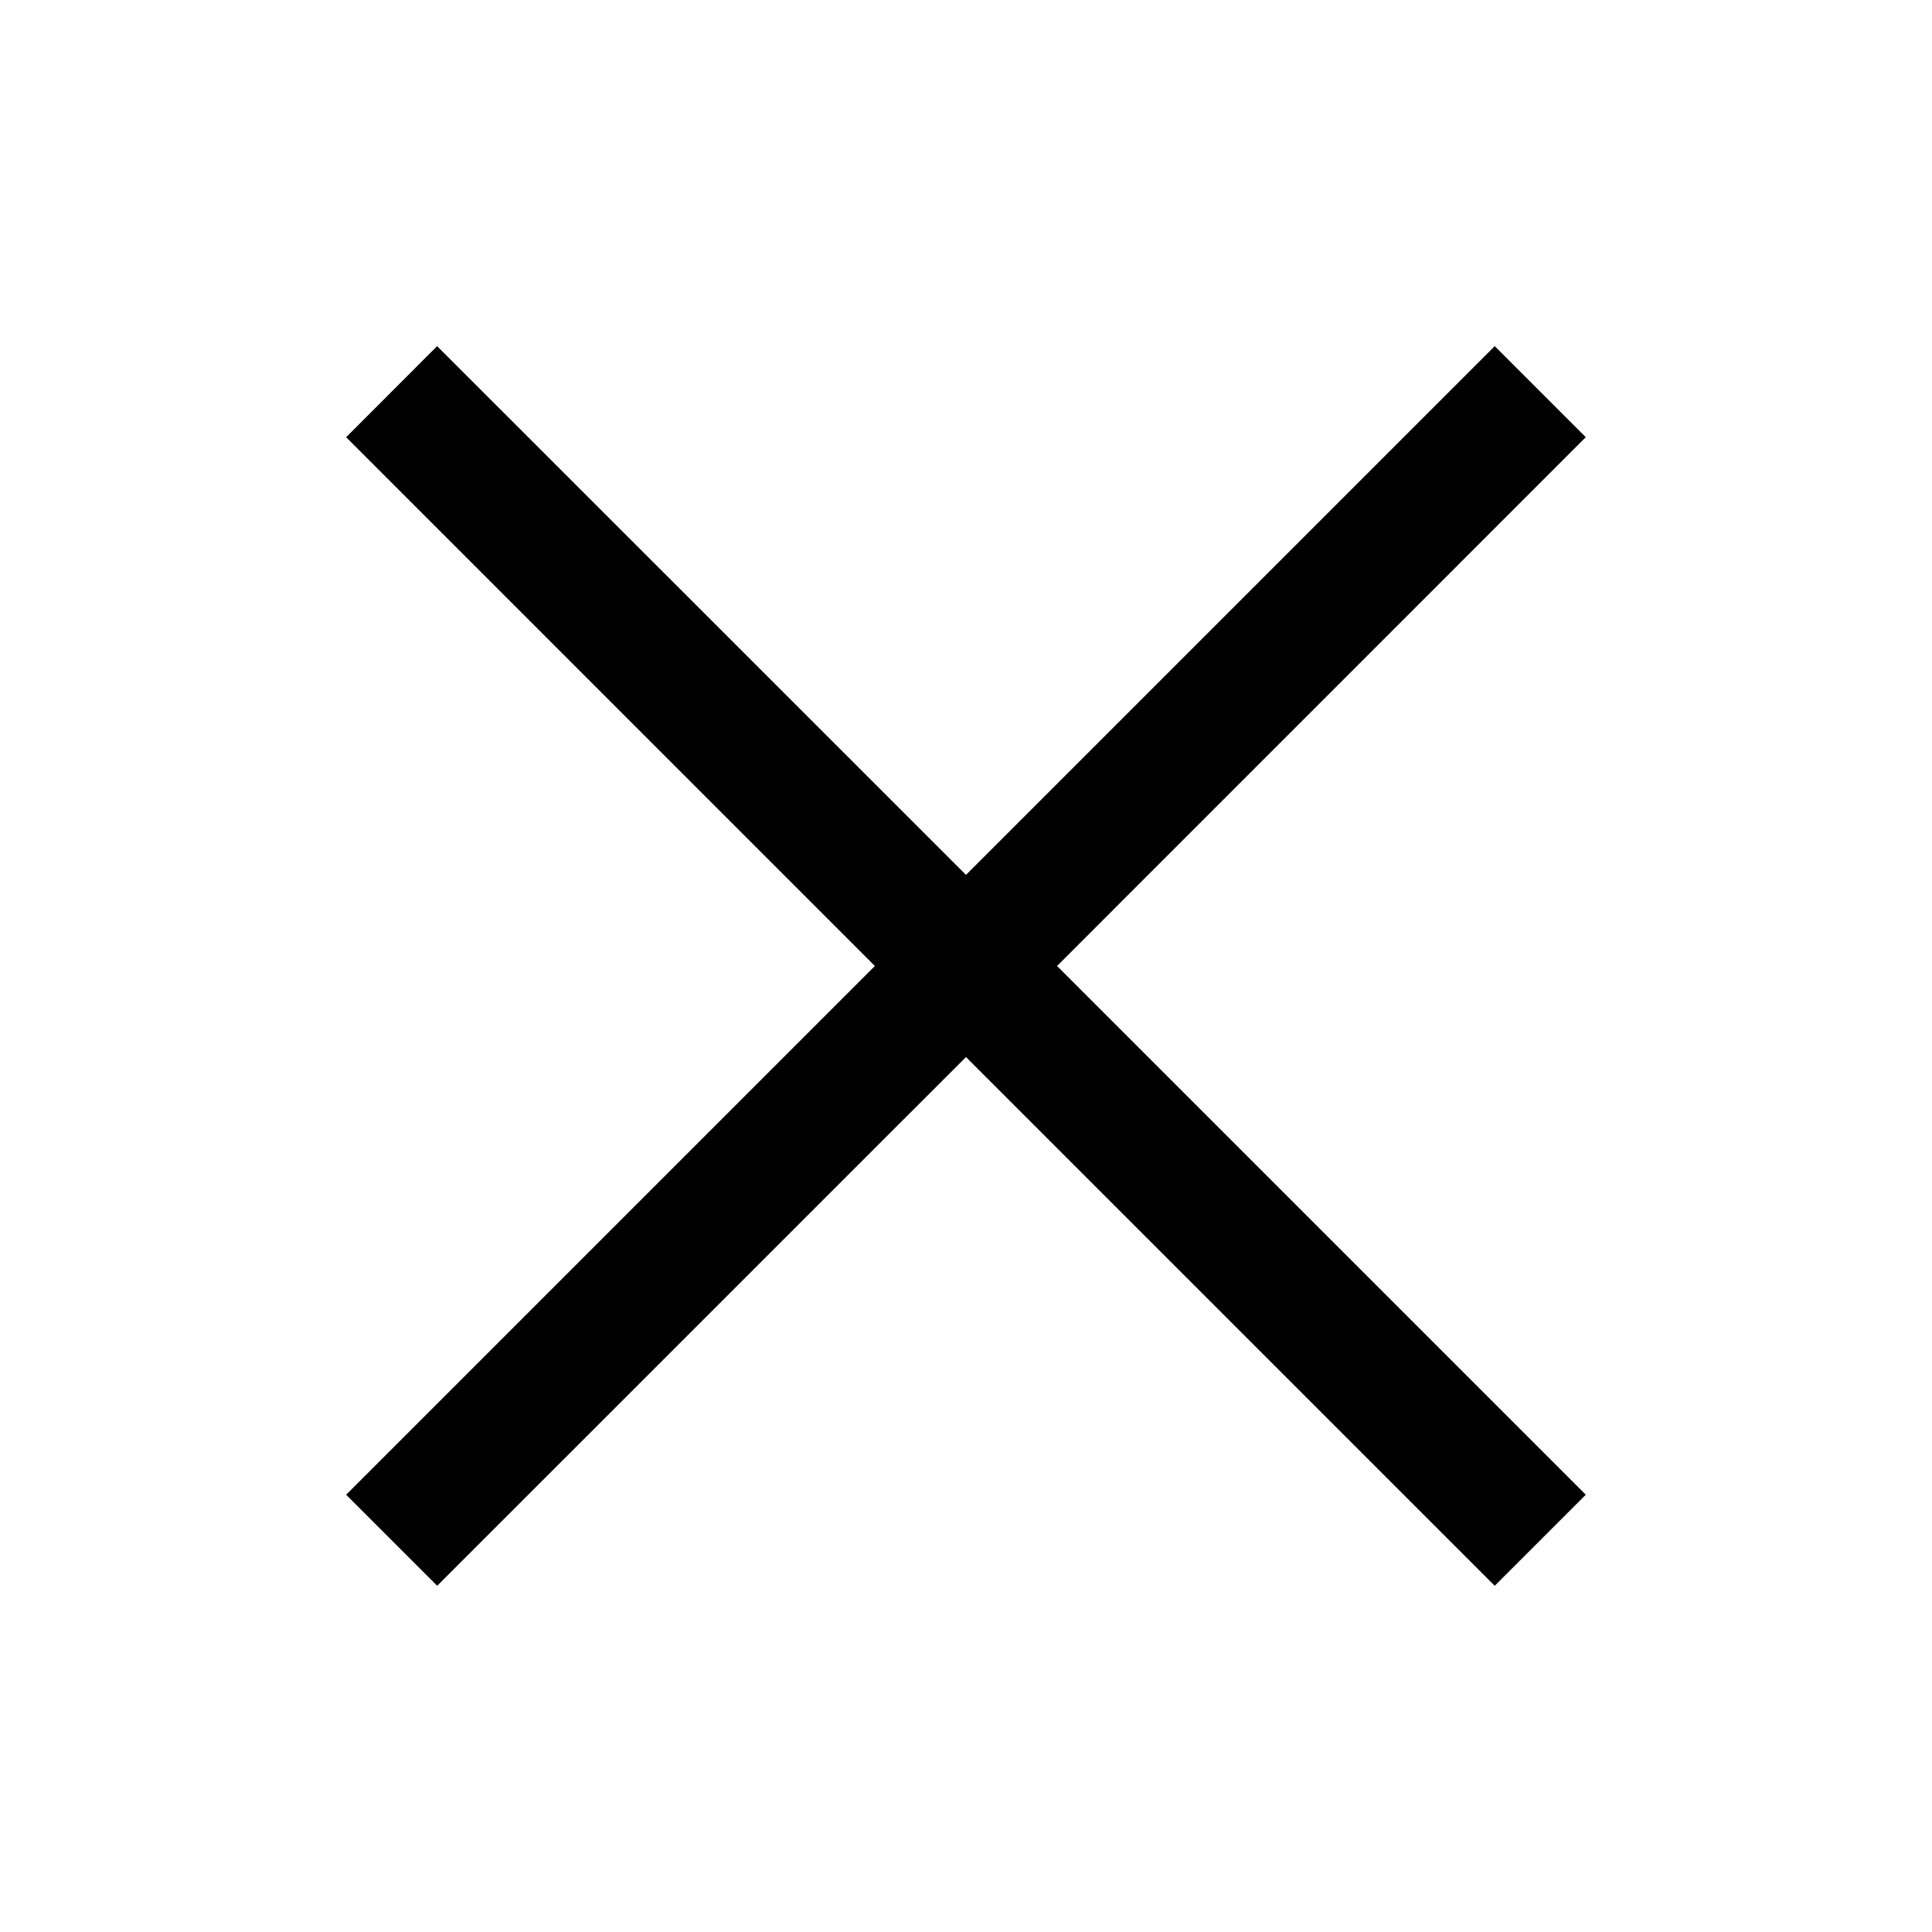
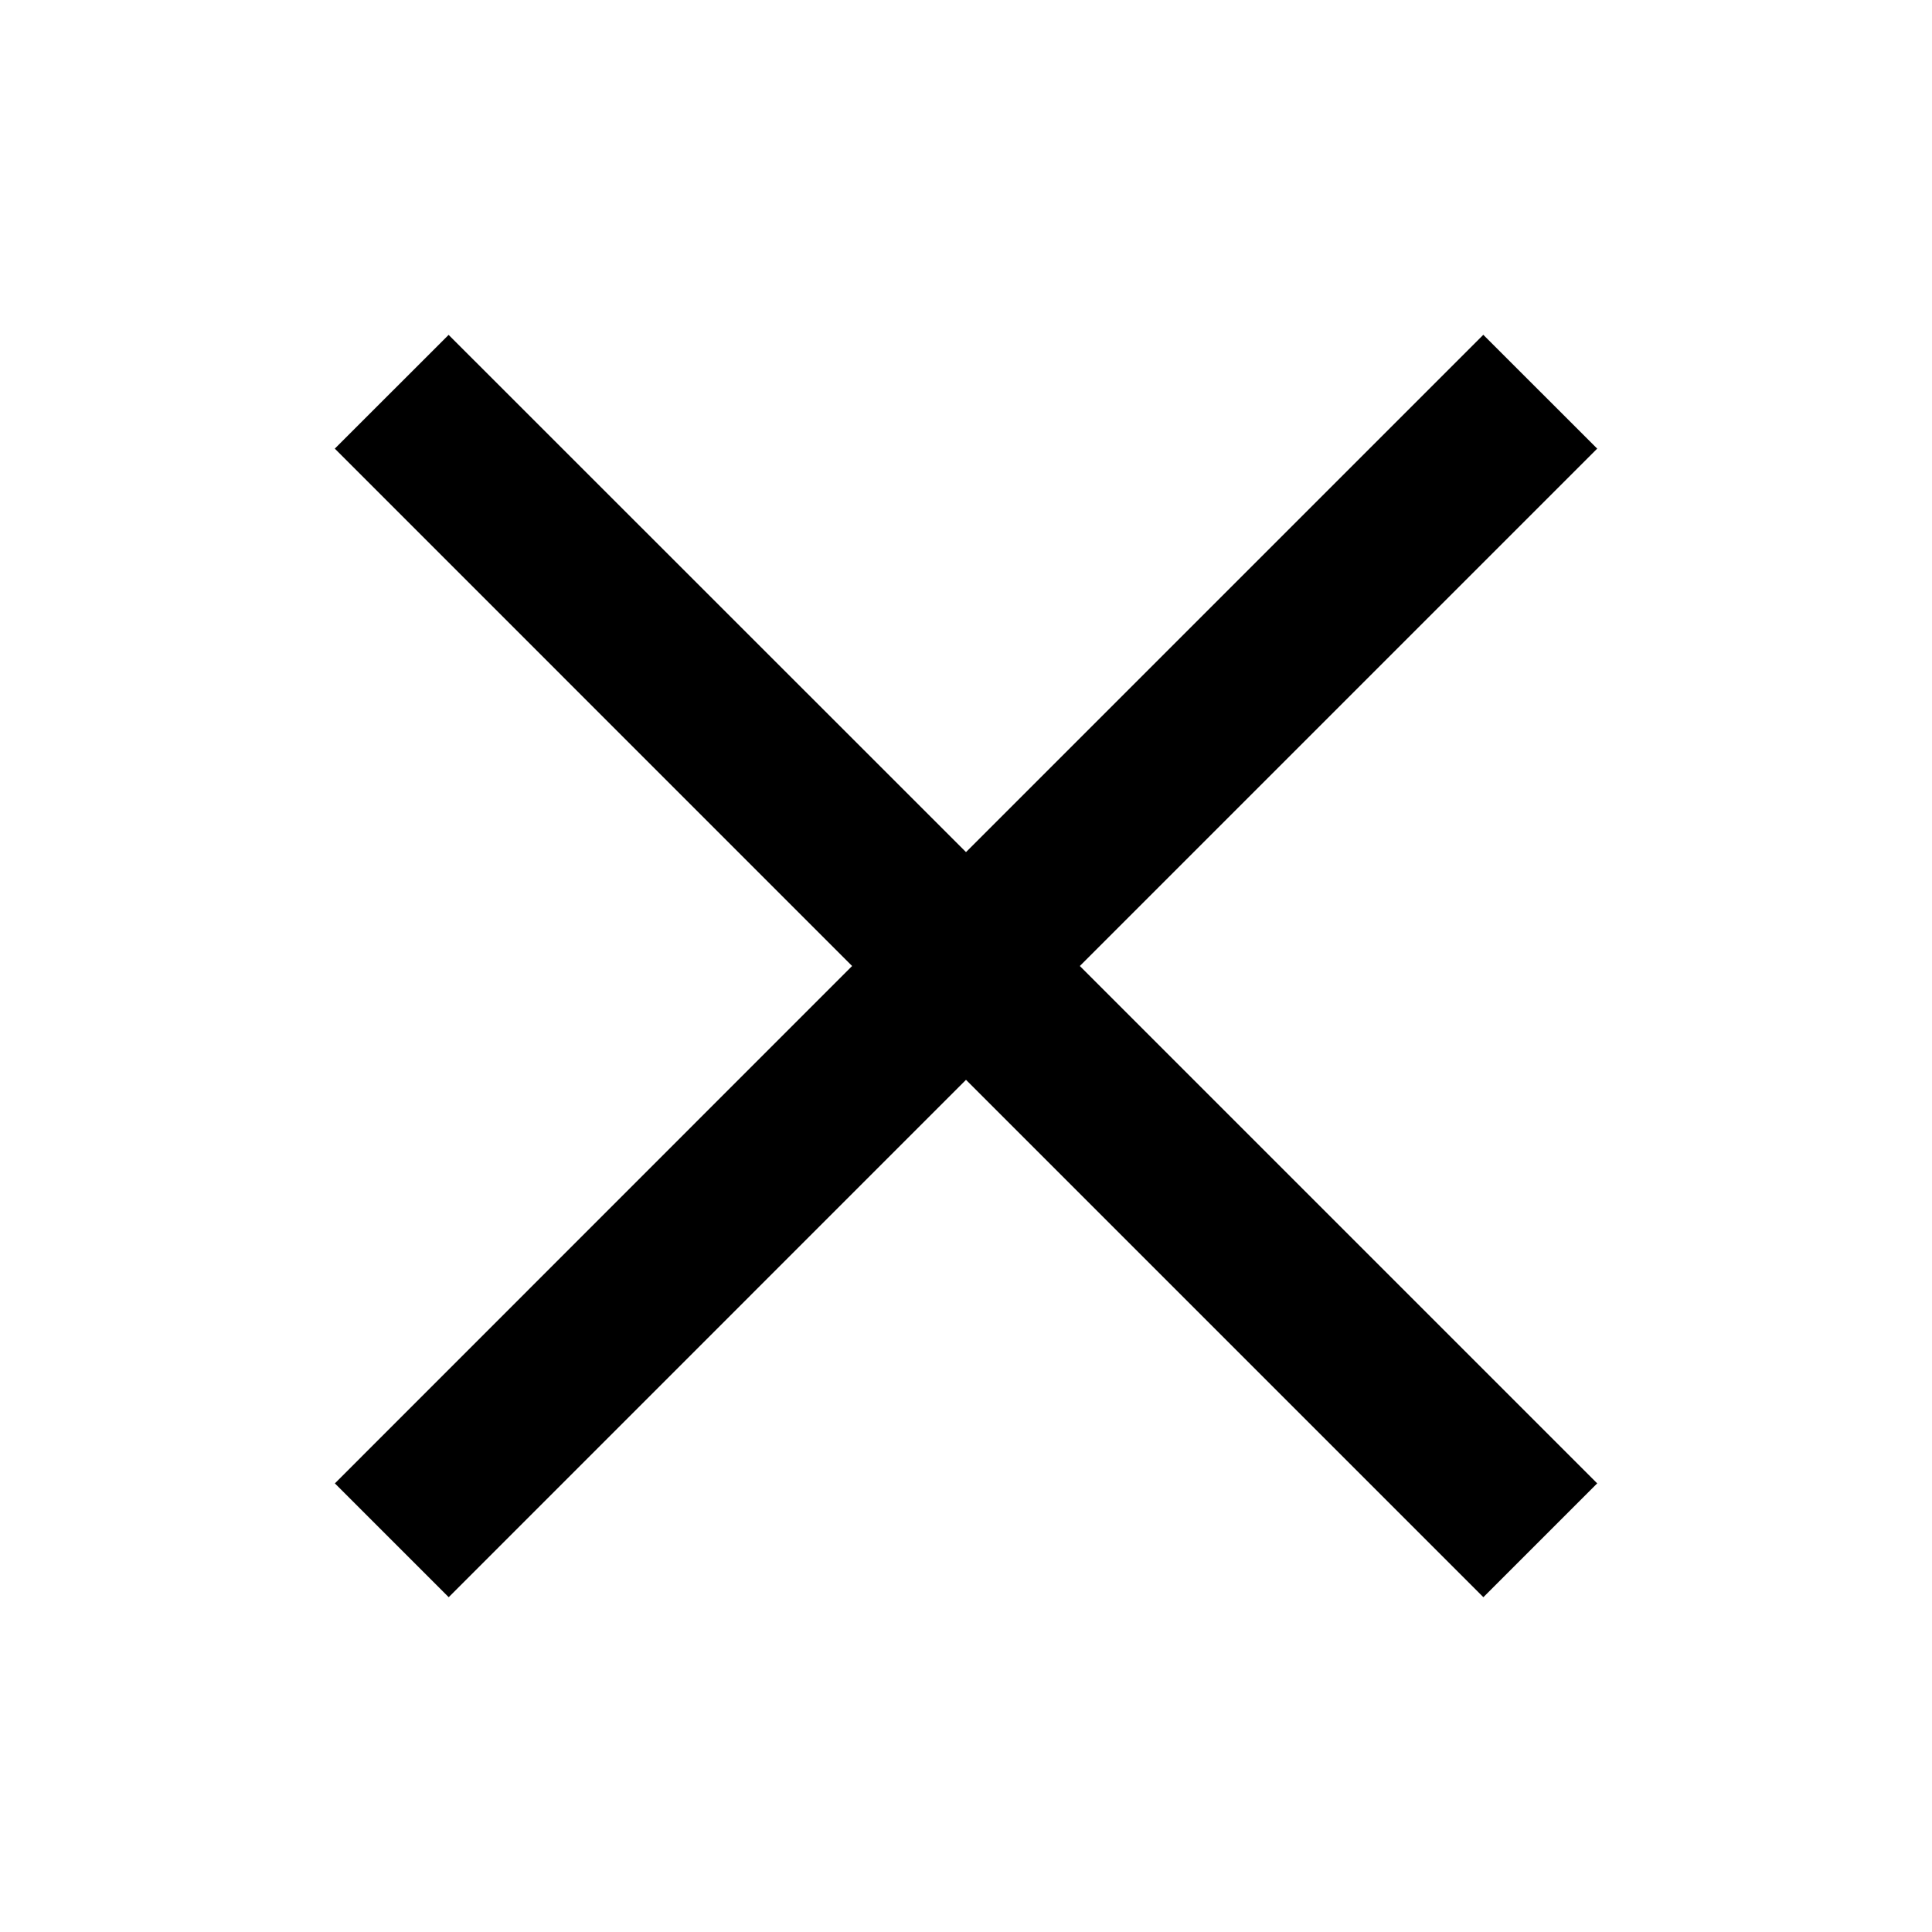
<svg xmlns="http://www.w3.org/2000/svg" viewBox="0 0 24 24" role="img" aria-labelledby="icon-close">
-   <path fill-rule="evenodd" clip-rule="evenodd" d="M10.868 12L4.3 18.568l1.131 1.131L12 13.131l6.568 6.568 1.131-1.131L13.131 12l6.568-6.569L18.568 4.3 12 10.868 5.43 4.3 4.3 5.431 10.868 12z" />
+   <path fill-rule="evenodd" clip-rule="evenodd" d="M10.585 12L4.16 18.427l1.414 1.414L12 13.414l6.427 6.427 1.414-1.414L13.414 12l6.427-6.427-1.415-1.414L12 10.585 5.573 4.16 4.159 5.573 10.585 12z" />
</svg>
